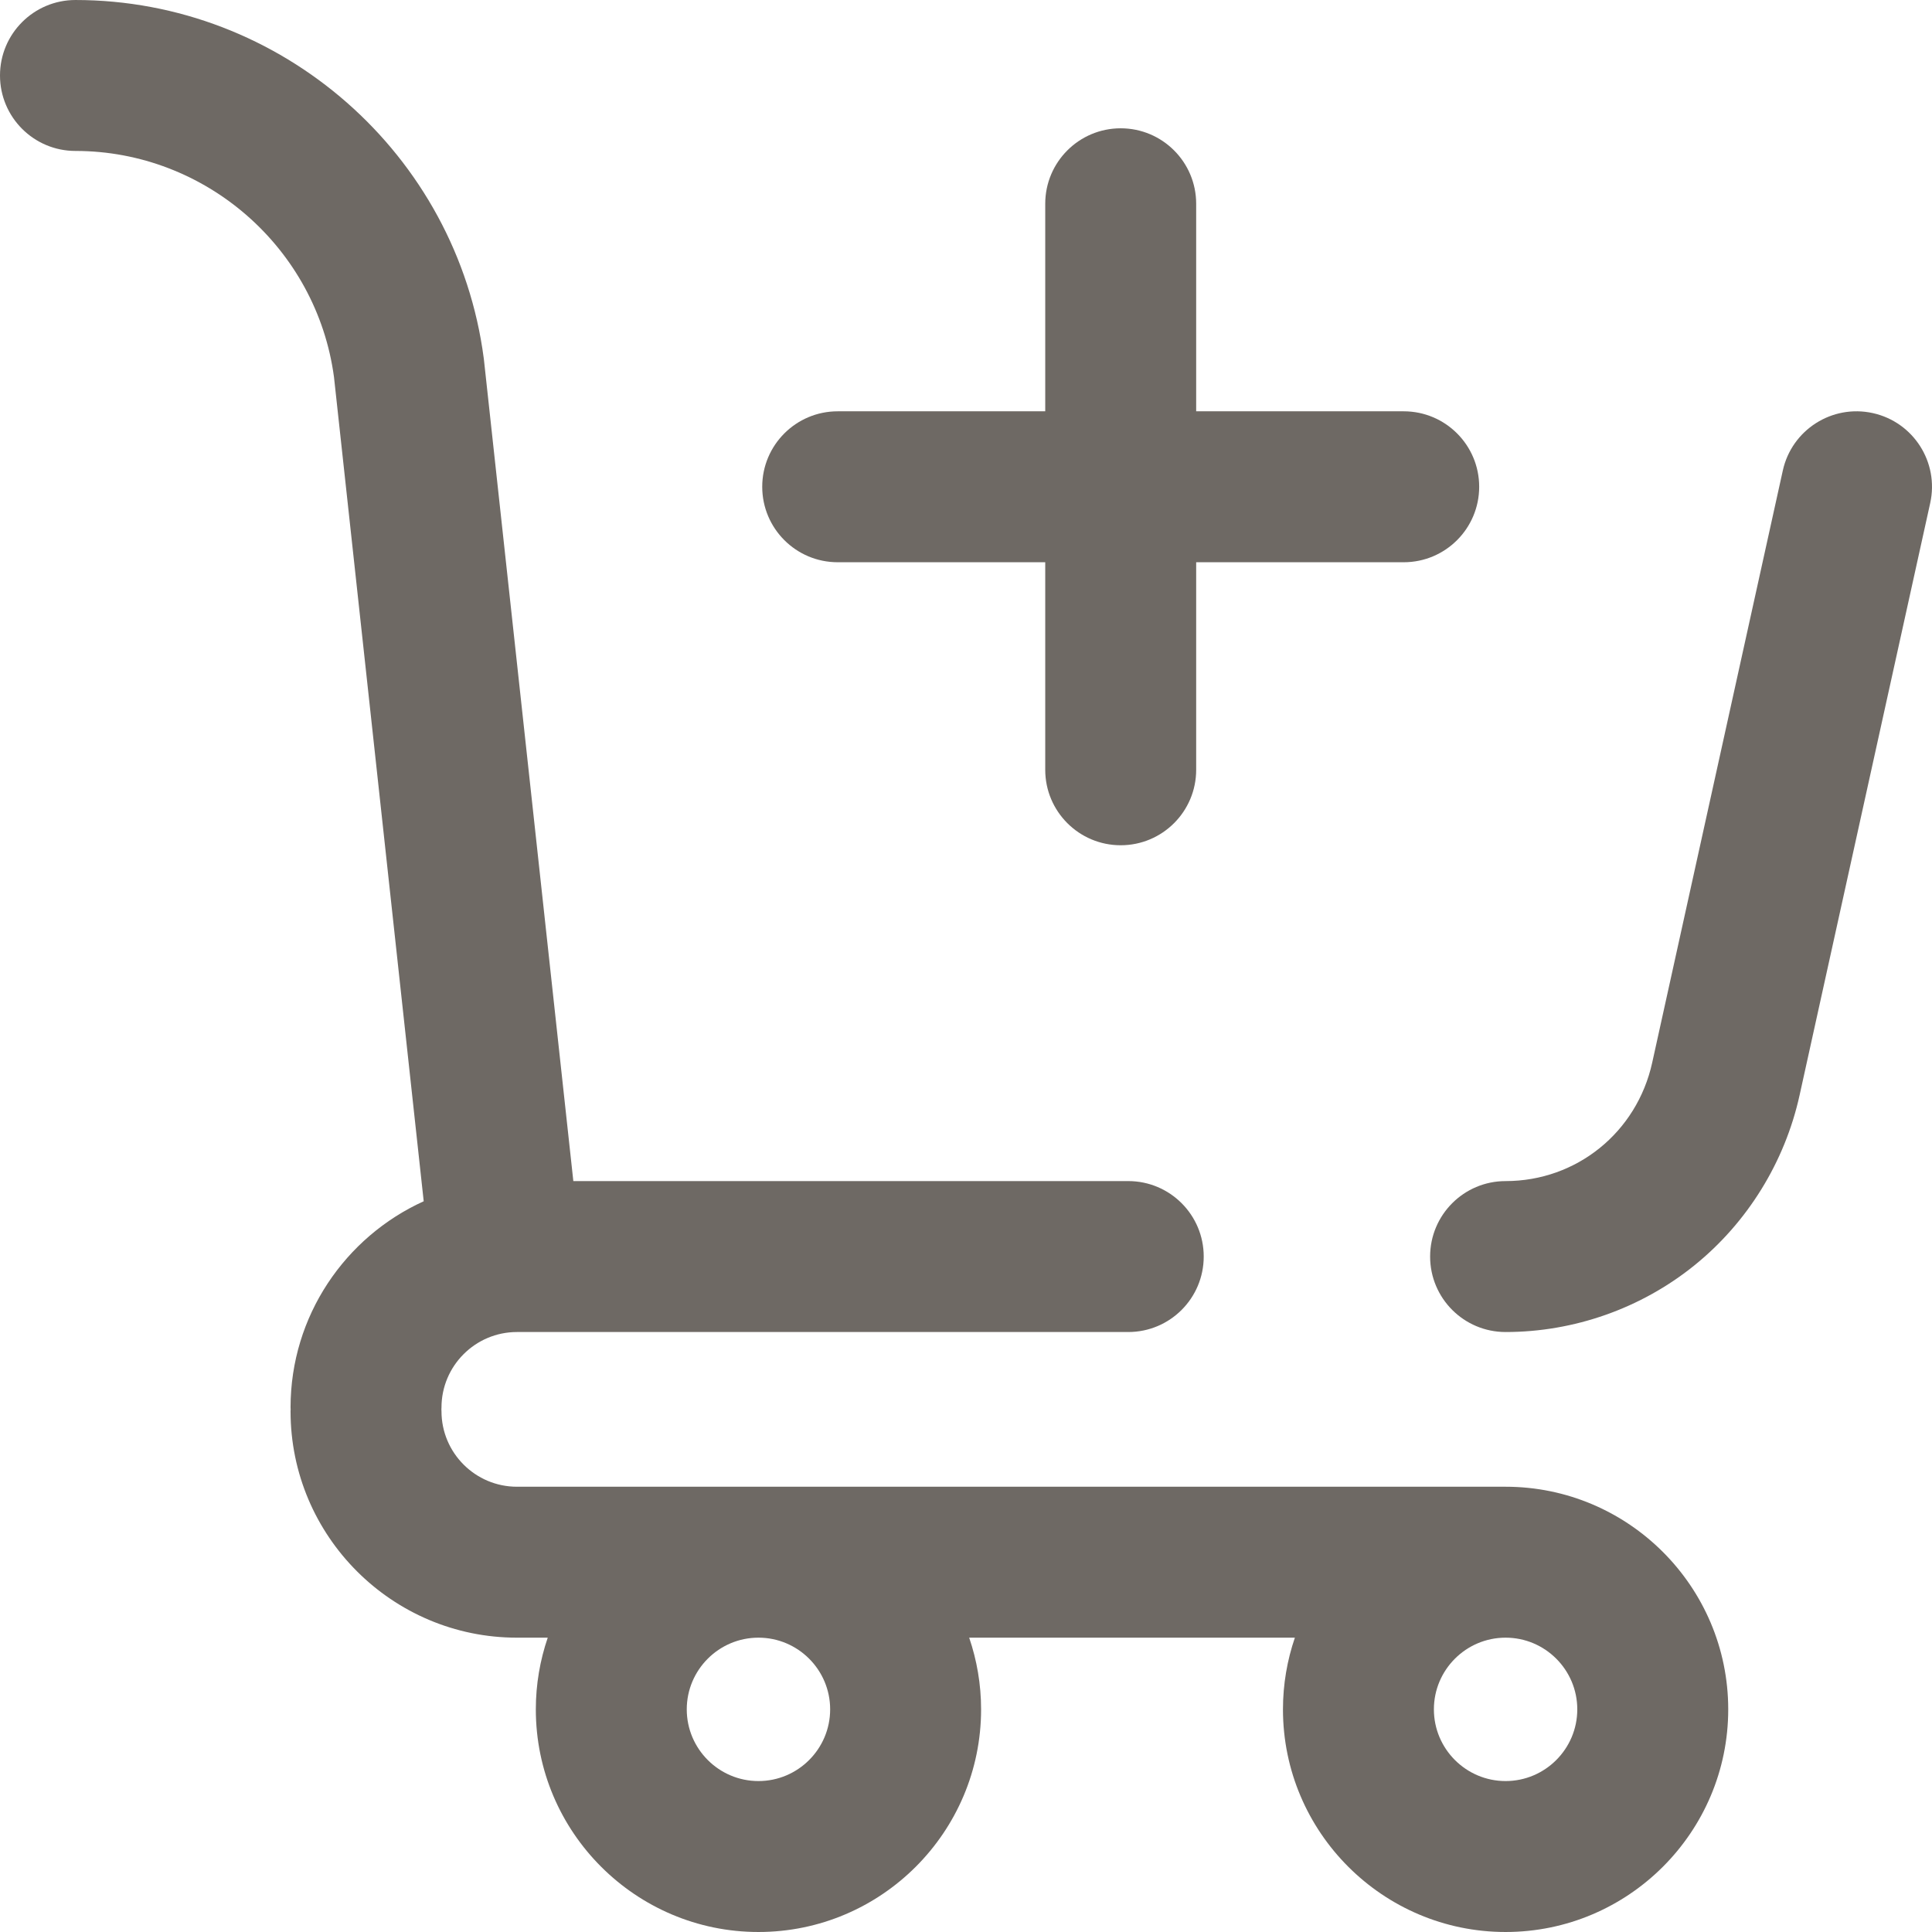
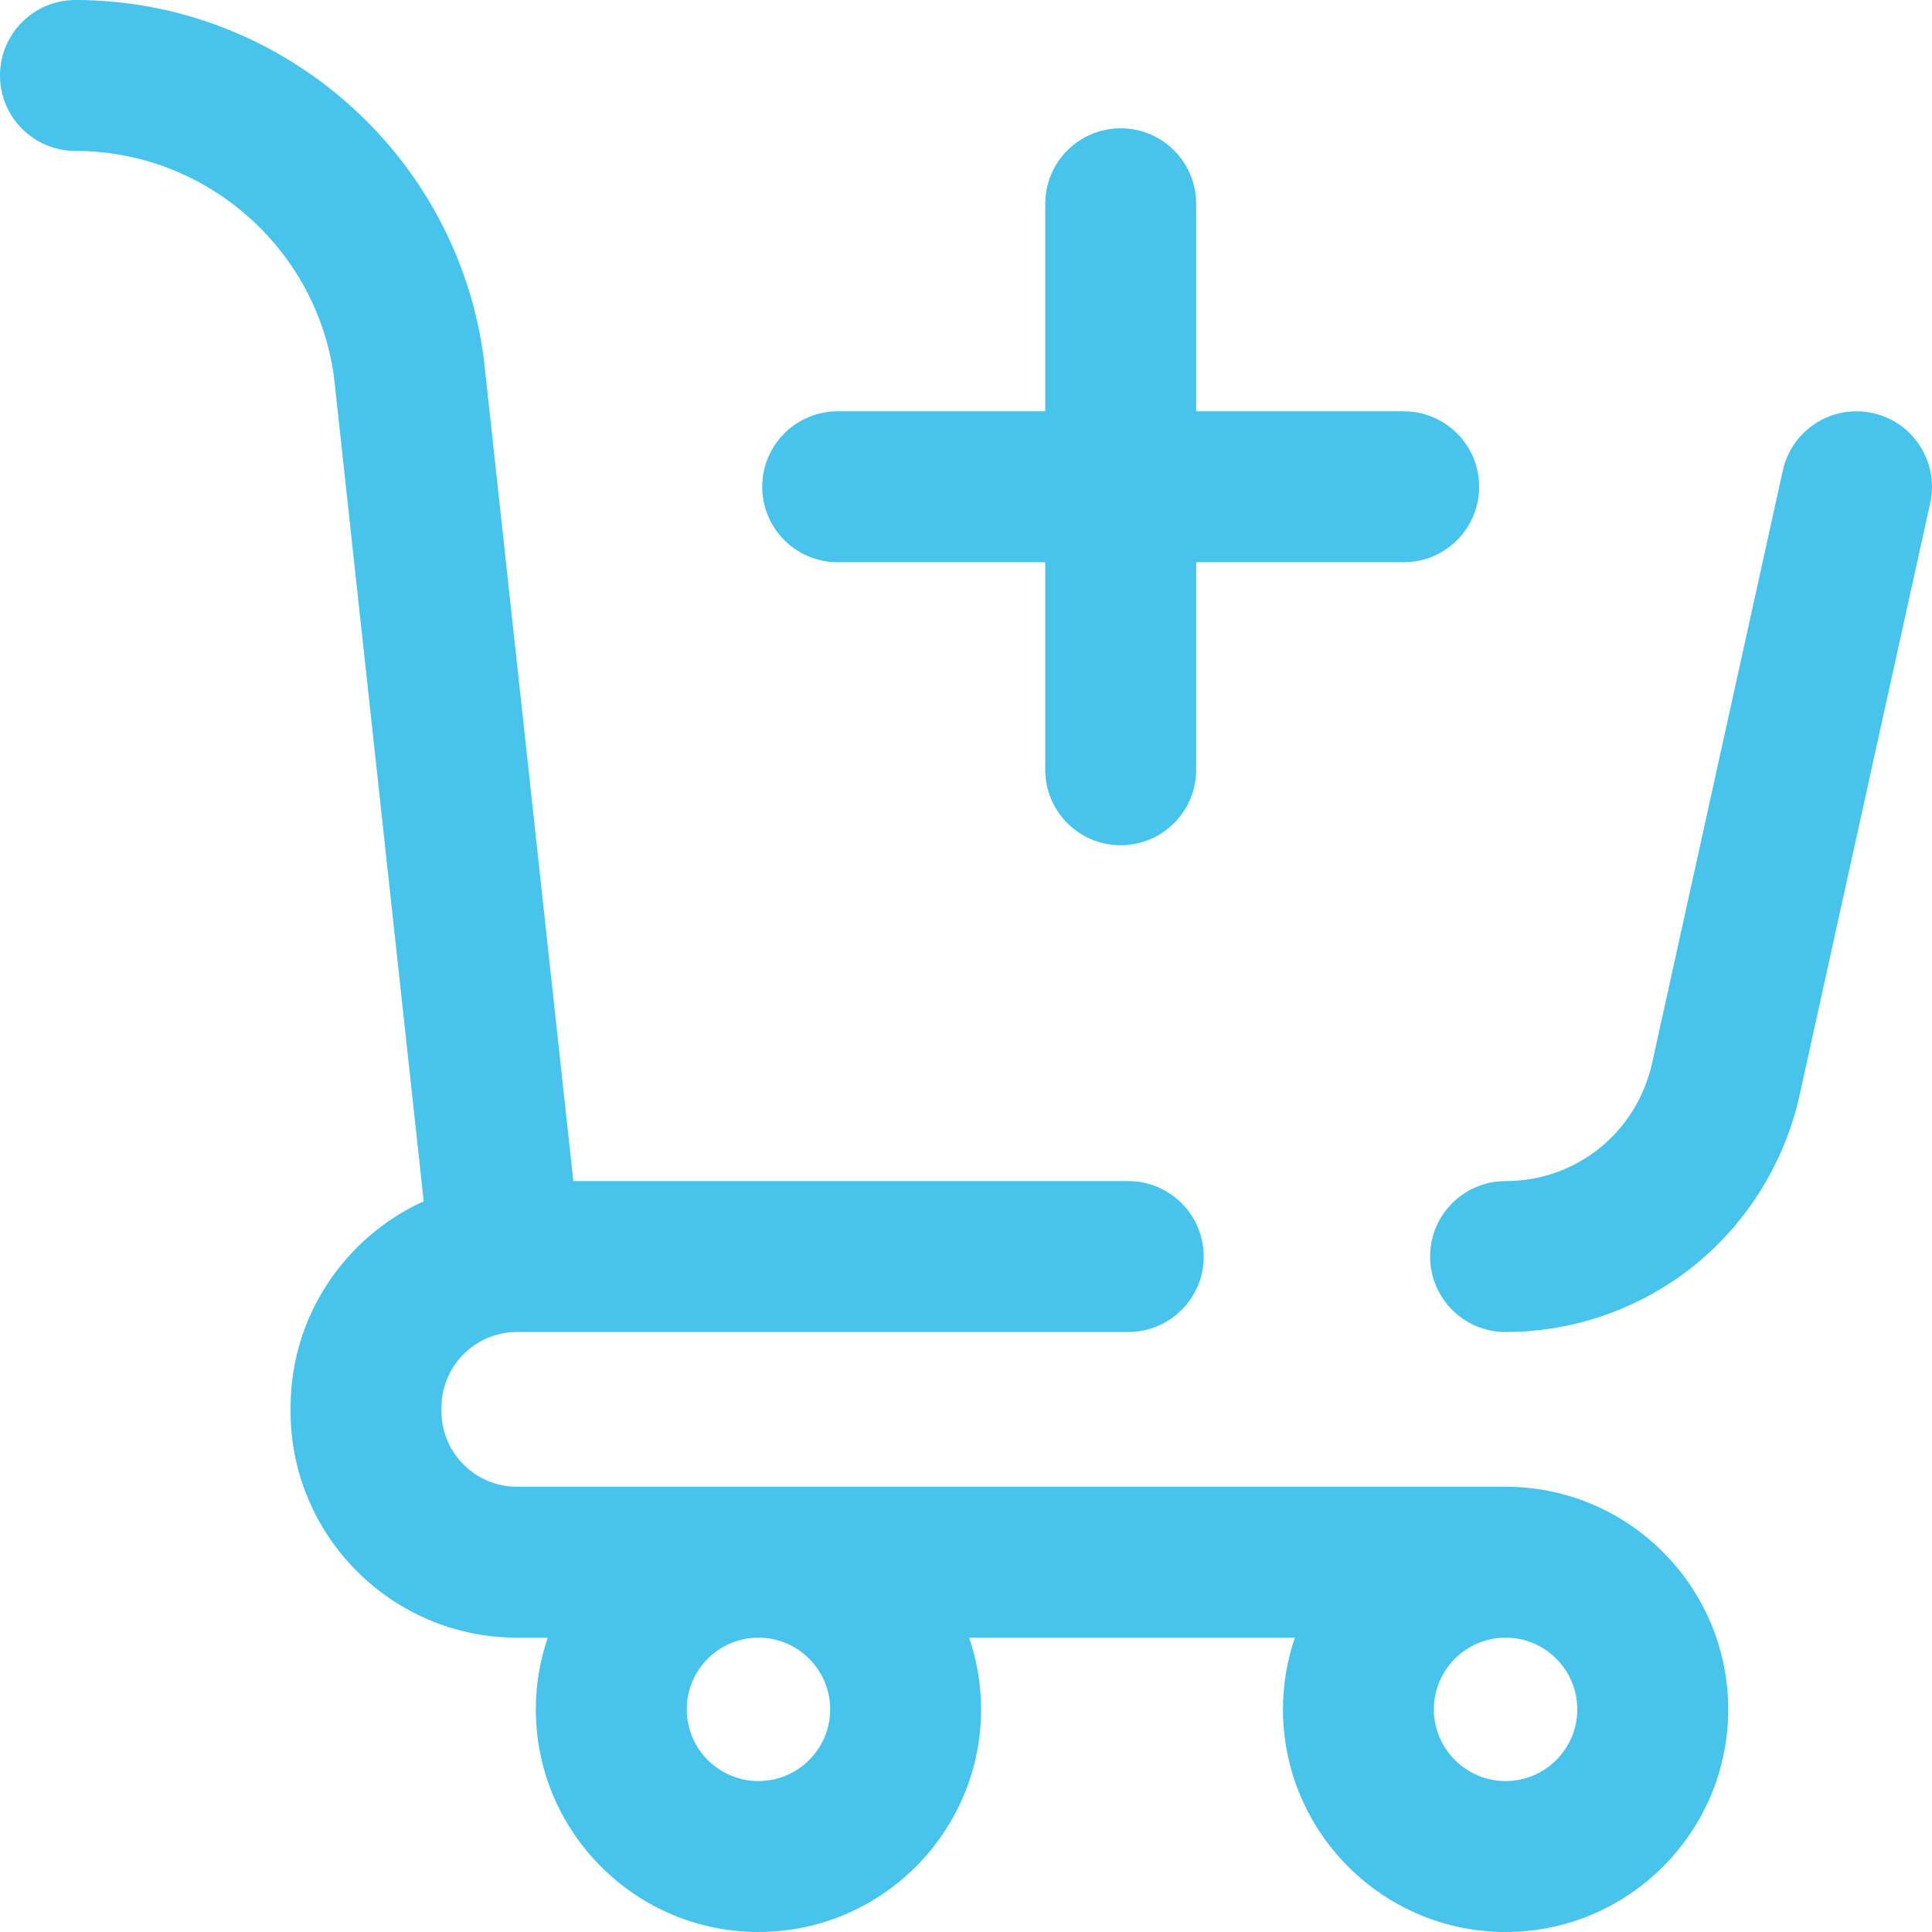
<svg xmlns="http://www.w3.org/2000/svg" version="1.1" id="Capa_1" x="0px" y="0px" viewBox="0 0 512 512" style="enable-background:new 0 0 512 512;" xml:space="preserve">
  <style>
        path{
-         	fill: #6e6964
+         	fill: #48c3eb
        }
    </style>
  <g>
    <g>
      <g>
        <path d="M221.998,149.001h55v55c0,11.046,8.954,20,20,20s20-8.954,20-20v-55h55c11.046,0,20-8.954,20-20s-8.954-20-20-20h-55v-55     c0-11.046-8.954-20-20-20s-20,8.954-20,20v55h-55c-11.046,0-20,8.954-20,20S210.952,149.001,221.998,149.001z" />
        <path d="M496.303,109.472c-10.785-2.378-21.459,4.436-23.838,15.222L437.85,281.618c-4.076,18.478-20.054,31.383-38.854,31.383     c-11.046,0-20,8.954-20,20s8.954,20,20,20c18.161,0,35.933-6.274,50.041-17.667C463.1,323.976,473,307.961,476.91,290.233     l34.616-156.924C513.906,122.523,507.091,111.85,496.303,109.472z" />
        <path d="M398.997,394H136.999c-11.028,0-20-8.972-20-20c0-0.169-0.021-0.332-0.025-0.5c0.004-0.168,0.025-0.331,0.025-0.5     c0-11.028,8.972-20,20-20h161.999c11.046,0,20-8.954,20-20s-8.954-20-20-20H151.94L128.251,95.37l-0.053-0.438     C121.098,40.813,74.582,0.002,20,0.002c-11.046,0-20,8.954-20,20s8.954,20,20,20c34.506,0,63.923,25.749,68.511,59.927     l23.775,218.418c-20.787,9.437-35.287,30.376-35.287,54.652c0,0.169,0.021,0.332,0.025,0.5c-0.004,0.168-0.025,0.331-0.025,0.5     c0,33.084,26.916,60,60,60h8.157c-2.036,5.967-3.157,12.353-3.157,19c0,32.533,26.467,59,59,59c32.533,0,59-26.467,59-59     c0-6.647-1.121-13.033-3.157-19h86.313c-2.036,5.967-3.157,12.353-3.157,19c0,32.533,26.467,59,59,59c32.533,0,59-26.467,59-59     C457.996,420.466,431.53,393.999,398.997,394z M200.998,471.998c-10.477,0-19-8.523-19-19c0-10.477,8.523-19,19-19     s19,8.523,19,19C219.998,463.475,211.475,471.998,200.998,471.998z M398.997,471.998c-10.477,0-19-8.523-19-19     c0-10.477,8.523-19,19-19c10.477,0,19,8.523,19,19C417.997,463.475,409.474,471.998,398.997,471.998z" />
      </g>
    </g>
  </g>
  <g>
</g>
  <g>
</g>
  <g>
</g>
  <g>
</g>
  <g>
</g>
  <g>
</g>
  <g>
</g>
  <g>
</g>
  <g>
</g>
  <g>
</g>
  <g>
</g>
  <g>
</g>
  <g>
</g>
  <g>
</g>
  <g>
</g>
</svg>
